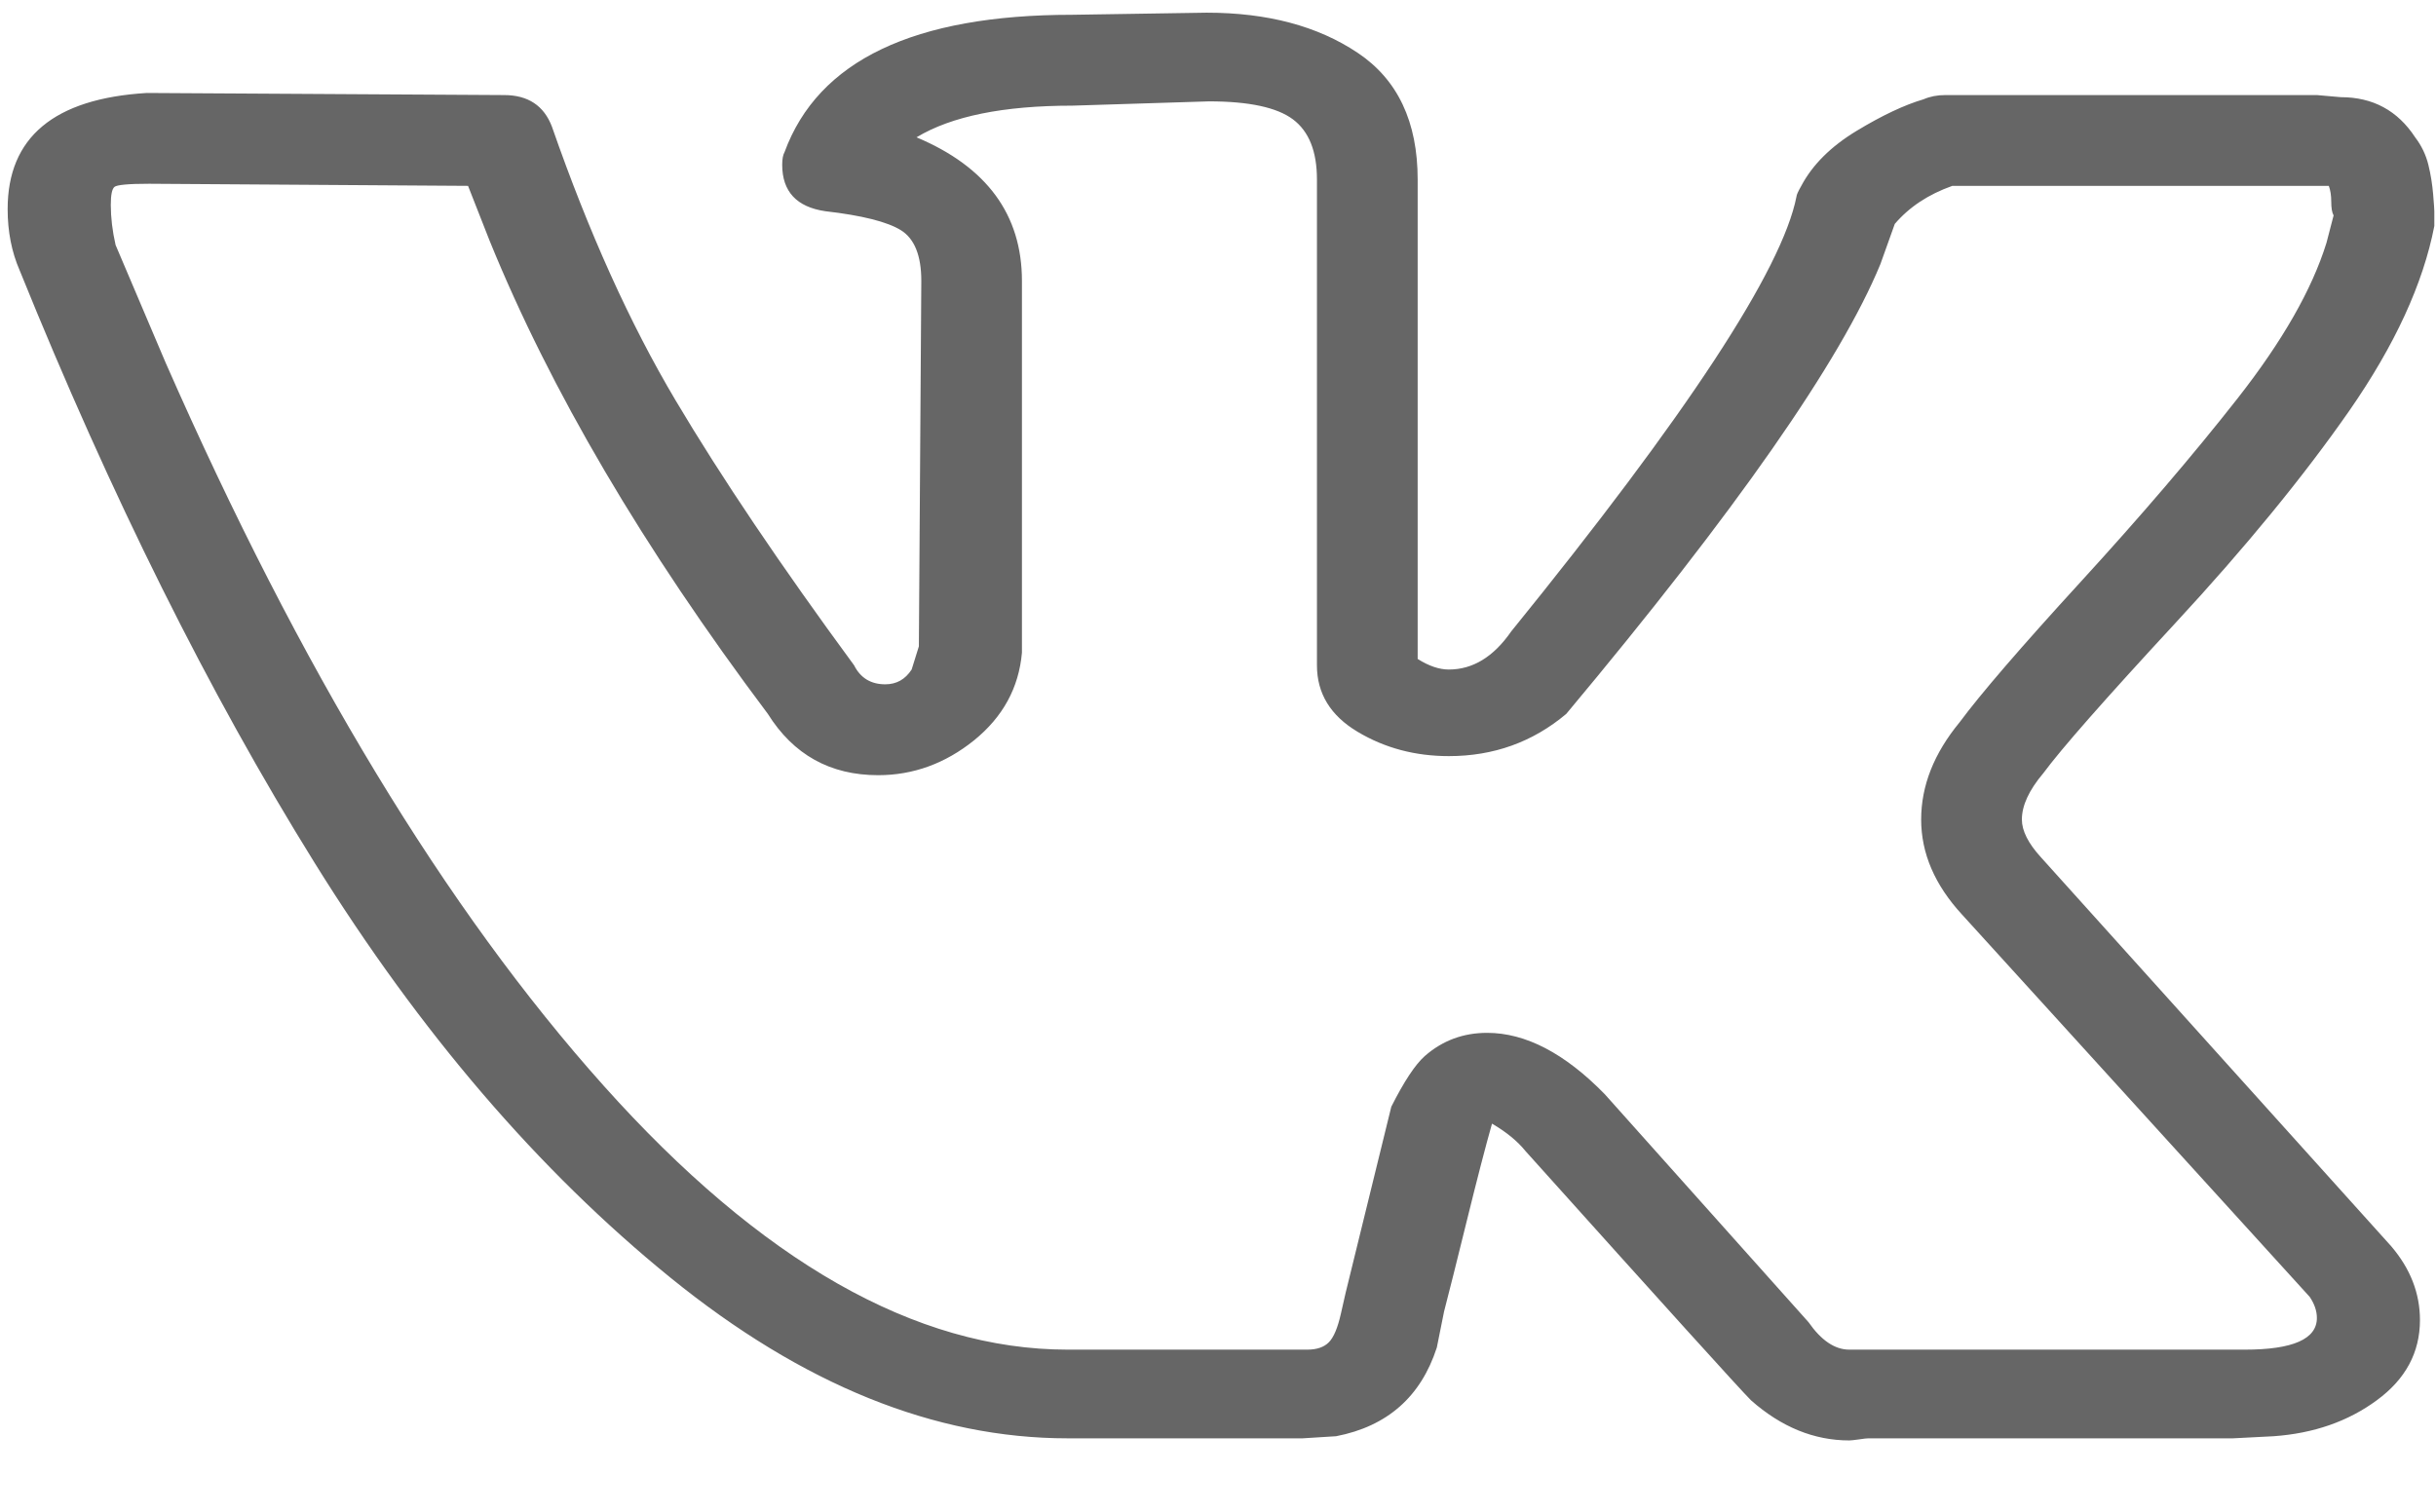
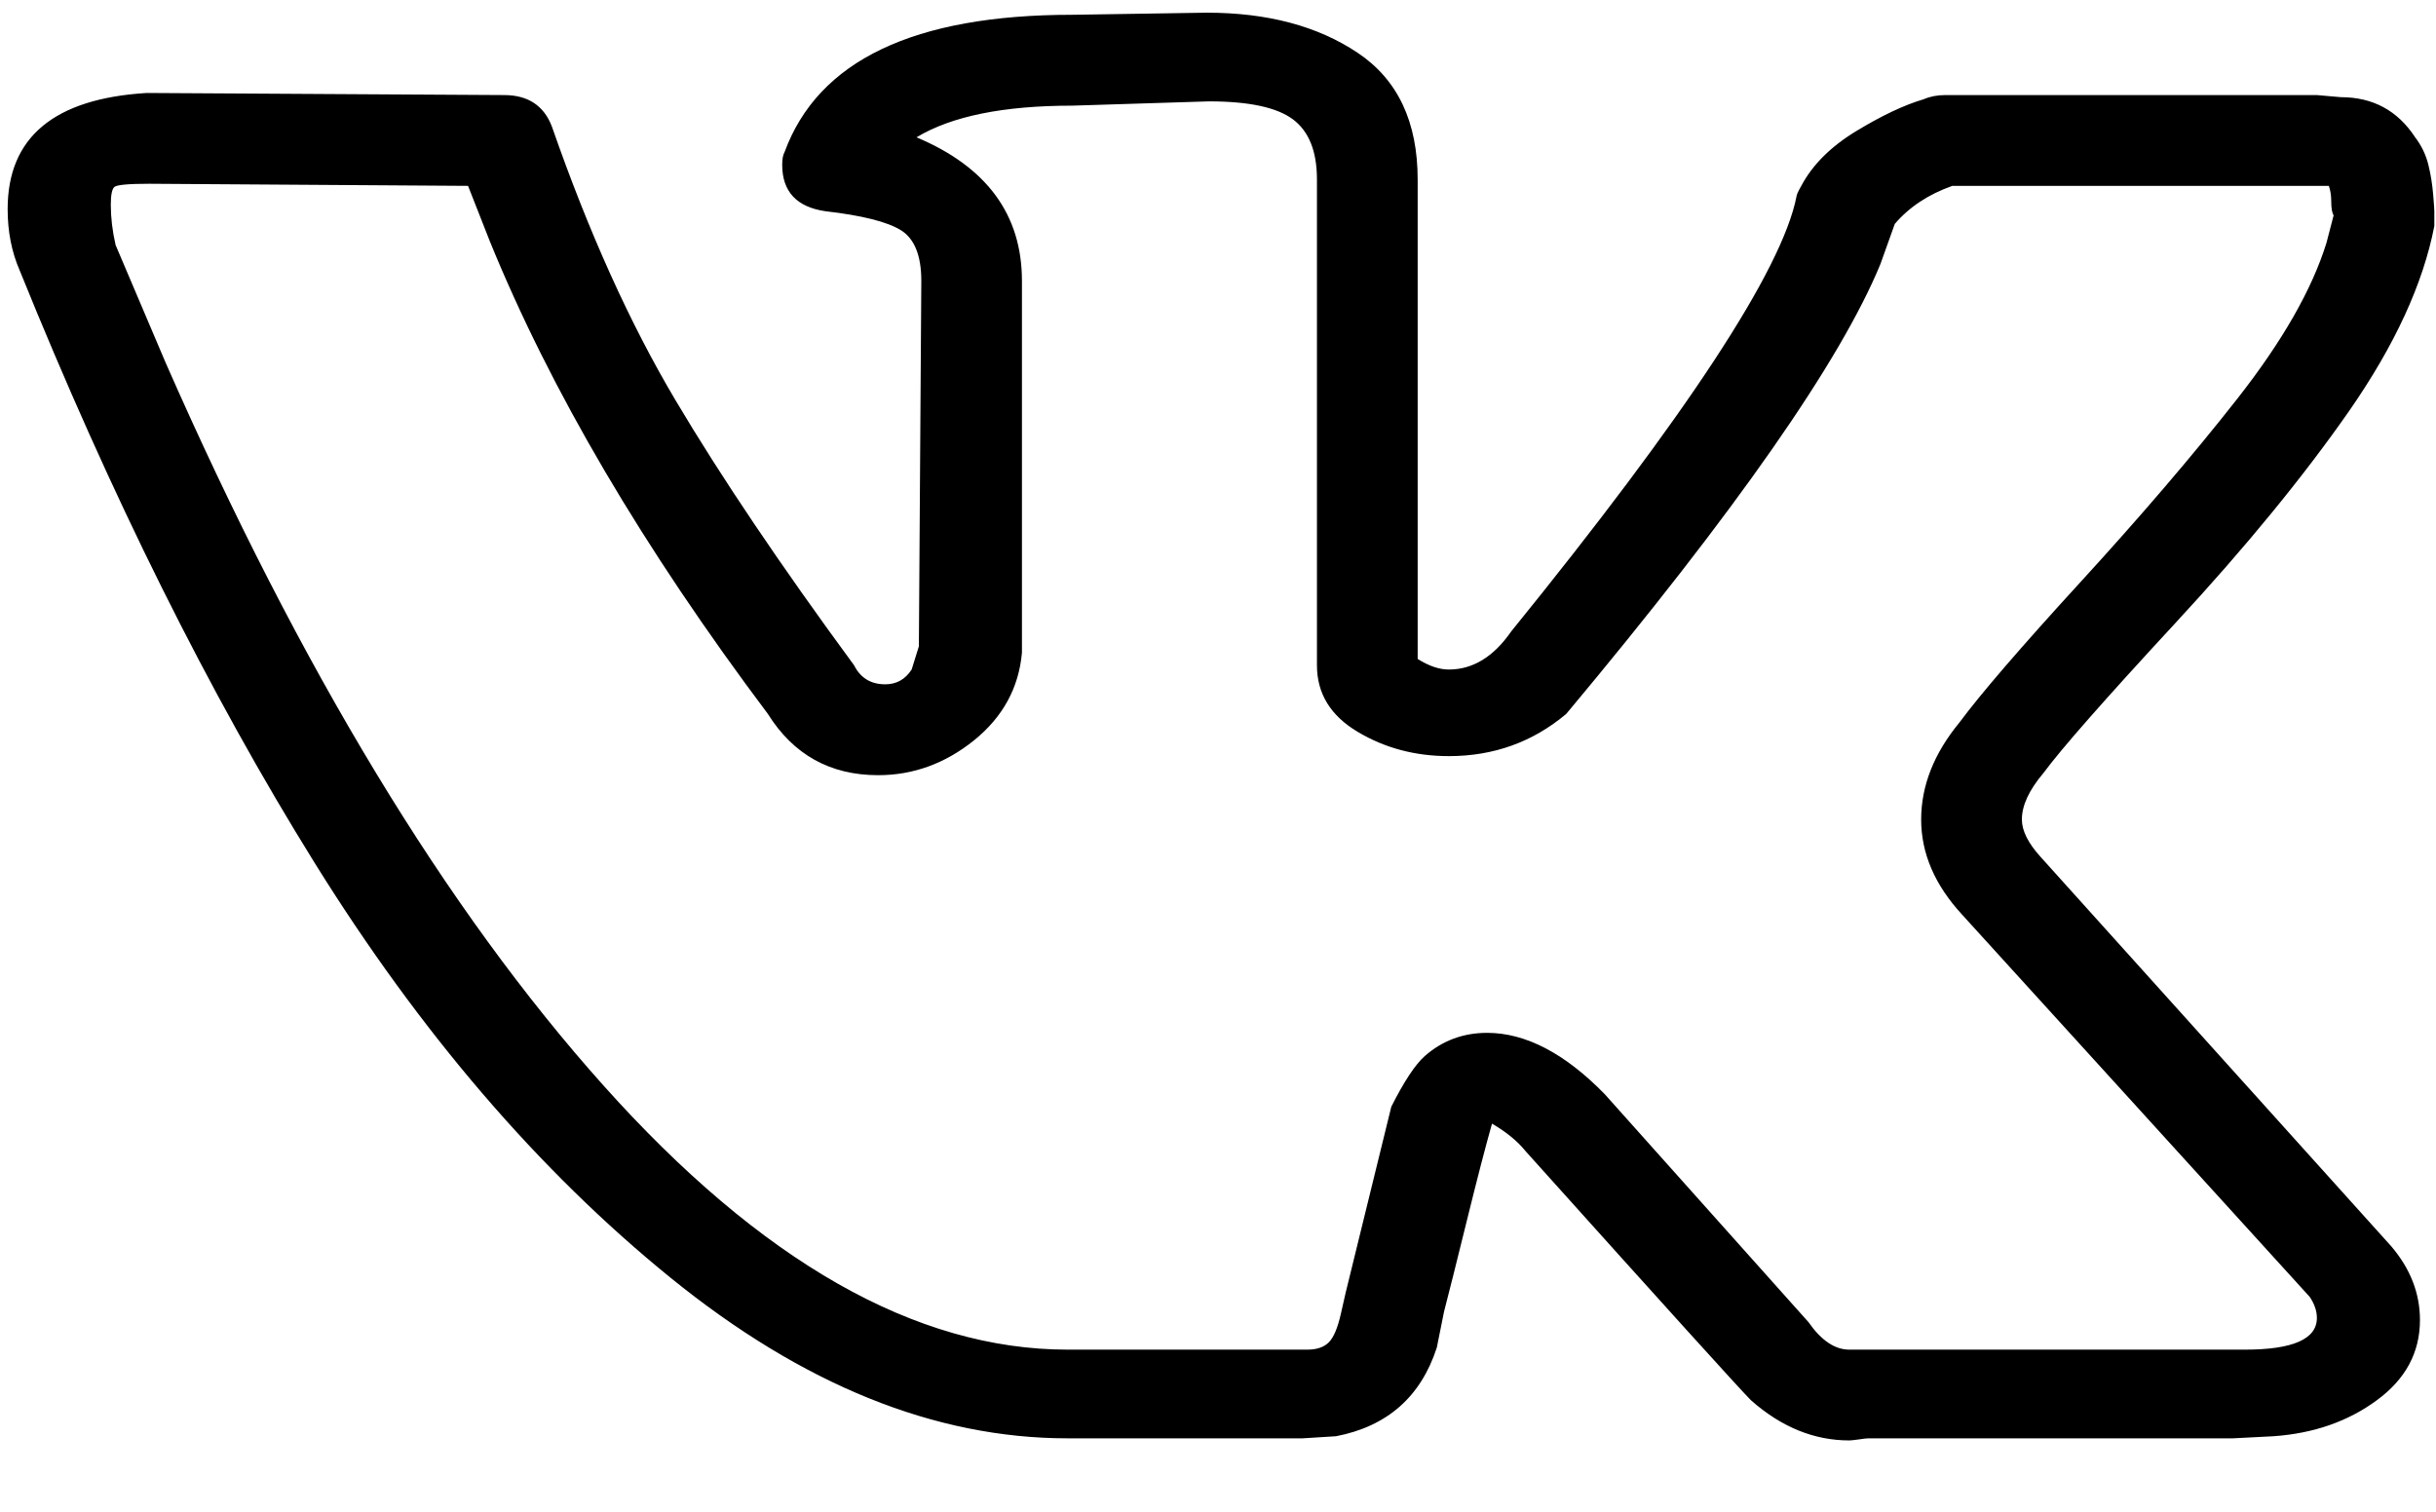
<svg xmlns="http://www.w3.org/2000/svg" width="29" height="18" viewBox="0 0 29 18" fill="none">
-   <path d="M0.091 2.49C0.091 1.635 0.643 1.174 1.747 1.107L6.001 1.132C6.286 1.132 6.476 1.258 6.571 1.509C7.009 2.767 7.499 3.852 8.042 4.766C8.584 5.679 9.293 6.731 10.168 7.922C10.244 8.073 10.368 8.148 10.539 8.148C10.673 8.148 10.777 8.089 10.853 7.972L10.939 7.696L10.968 3.345C10.968 3.043 10.887 2.842 10.725 2.741C10.563 2.641 10.263 2.565 9.826 2.515C9.483 2.465 9.312 2.28 9.312 1.962C9.312 1.895 9.321 1.844 9.34 1.811C9.74 0.721 10.882 0.176 12.766 0.176L14.365 0.151C15.088 0.151 15.687 0.31 16.163 0.629C16.639 0.947 16.877 1.45 16.877 2.138V7.846C17.01 7.93 17.134 7.972 17.248 7.972C17.533 7.972 17.781 7.821 17.99 7.519C20.083 4.938 21.216 3.211 21.387 2.339C21.387 2.322 21.406 2.28 21.444 2.213C21.577 1.962 21.796 1.744 22.101 1.559C22.405 1.375 22.672 1.249 22.9 1.182C22.976 1.149 23.062 1.132 23.157 1.132H27.582L27.867 1.157C28.248 1.157 28.543 1.316 28.752 1.635C28.828 1.735 28.88 1.844 28.909 1.962C28.938 2.079 28.956 2.196 28.966 2.314C28.976 2.431 28.98 2.498 28.98 2.515V2.691C28.847 3.378 28.509 4.112 27.967 4.892C27.424 5.671 26.735 6.514 25.897 7.419C25.06 8.324 24.537 8.919 24.327 9.204C24.156 9.406 24.07 9.59 24.07 9.758C24.07 9.892 24.146 10.043 24.299 10.21L28.466 14.838C28.695 15.106 28.809 15.399 28.809 15.718C28.809 16.103 28.638 16.422 28.295 16.673C27.953 16.925 27.544 17.067 27.068 17.101L26.582 17.126H22.243C22.224 17.126 22.186 17.13 22.129 17.139C22.072 17.147 22.034 17.151 22.015 17.151C21.596 17.151 21.206 16.992 20.845 16.673C20.711 16.539 19.817 15.55 18.161 13.706C18.066 13.588 17.933 13.479 17.762 13.379C17.686 13.647 17.586 14.033 17.462 14.536C17.338 15.039 17.248 15.399 17.191 15.617L17.105 16.045C16.915 16.631 16.515 16.983 15.906 17.101L15.507 17.126H12.709C11.129 17.126 9.555 16.489 7.984 15.215C6.414 13.941 5.001 12.293 3.745 10.273C2.489 8.253 1.319 5.902 0.234 3.219C0.139 3.001 0.091 2.758 0.091 2.49ZM17.248 9.003C16.848 9.003 16.486 8.907 16.163 8.714C15.839 8.521 15.678 8.257 15.678 7.922V2.138C15.678 1.802 15.583 1.564 15.392 1.421C15.202 1.279 14.869 1.207 14.393 1.207L12.766 1.258C11.948 1.258 11.329 1.383 10.911 1.635C11.748 1.987 12.166 2.557 12.166 3.345V7.771C12.129 8.19 11.938 8.538 11.596 8.815C11.253 9.091 10.872 9.23 10.454 9.23C9.883 9.23 9.445 8.986 9.141 8.5C7.656 6.522 6.552 4.644 5.829 2.867L5.572 2.213L1.776 2.188C1.528 2.188 1.39 2.201 1.362 2.226C1.333 2.251 1.319 2.322 1.319 2.44C1.319 2.59 1.338 2.75 1.376 2.917L1.975 4.326C3.574 7.964 5.311 10.831 7.185 12.926C9.06 15.022 10.901 16.07 12.709 16.07H15.563C15.678 16.07 15.763 16.04 15.82 15.982C15.878 15.923 15.925 15.81 15.963 15.642L16.02 15.391L16.563 13.178C16.715 12.876 16.848 12.675 16.962 12.574C17.172 12.39 17.419 12.298 17.704 12.298C18.161 12.298 18.628 12.541 19.103 13.027L21.53 15.743C21.682 15.961 21.844 16.07 22.015 16.07H26.725C27.296 16.07 27.582 15.944 27.582 15.693C27.582 15.609 27.553 15.525 27.496 15.441L23.357 10.889C23.033 10.537 22.871 10.16 22.871 9.758C22.871 9.355 23.024 8.97 23.328 8.601C23.576 8.266 24.056 7.708 24.77 6.928C25.483 6.149 26.107 5.42 26.64 4.741C27.172 4.062 27.524 3.446 27.696 2.892L27.781 2.565C27.762 2.532 27.753 2.477 27.753 2.402C27.753 2.326 27.743 2.264 27.724 2.213H23.242C22.957 2.314 22.729 2.465 22.557 2.666L22.386 3.144C21.91 4.301 20.664 6.086 18.646 8.5C18.247 8.836 17.781 9.003 17.248 9.003Z" fill="#666666" />
+   <path d="M0.091 2.49C0.091 1.635 0.643 1.174 1.747 1.107L6.001 1.132C6.286 1.132 6.476 1.258 6.571 1.509C7.009 2.767 7.499 3.852 8.042 4.766C8.584 5.679 9.293 6.731 10.168 7.922C10.244 8.073 10.368 8.148 10.539 8.148C10.673 8.148 10.777 8.089 10.853 7.972L10.939 7.696L10.968 3.345C10.968 3.043 10.887 2.842 10.725 2.741C10.563 2.641 10.263 2.565 9.826 2.515C9.483 2.465 9.312 2.28 9.312 1.962C9.312 1.895 9.321 1.844 9.34 1.811C9.74 0.721 10.882 0.176 12.766 0.176L14.365 0.151C15.088 0.151 15.687 0.31 16.163 0.629C16.639 0.947 16.877 1.45 16.877 2.138V7.846C17.01 7.93 17.134 7.972 17.248 7.972C17.533 7.972 17.781 7.821 17.99 7.519C20.083 4.938 21.216 3.211 21.387 2.339C21.387 2.322 21.406 2.28 21.444 2.213C21.577 1.962 21.796 1.744 22.101 1.559C22.405 1.375 22.672 1.249 22.9 1.182C22.976 1.149 23.062 1.132 23.157 1.132H27.582L27.867 1.157C28.248 1.157 28.543 1.316 28.752 1.635C28.828 1.735 28.88 1.844 28.909 1.962C28.938 2.079 28.956 2.196 28.966 2.314C28.976 2.431 28.98 2.498 28.98 2.515V2.691C28.847 3.378 28.509 4.112 27.967 4.892C27.424 5.671 26.735 6.514 25.897 7.419C25.06 8.324 24.537 8.919 24.327 9.204C24.156 9.406 24.07 9.59 24.07 9.758C24.07 9.892 24.146 10.043 24.299 10.21L28.466 14.838C28.695 15.106 28.809 15.399 28.809 15.718C28.809 16.103 28.638 16.422 28.295 16.673C27.953 16.925 27.544 17.067 27.068 17.101L26.582 17.126H22.243C22.224 17.126 22.186 17.13 22.129 17.139C22.072 17.147 22.034 17.151 22.015 17.151C21.596 17.151 21.206 16.992 20.845 16.673C20.711 16.539 19.817 15.55 18.161 13.706C18.066 13.588 17.933 13.479 17.762 13.379C17.686 13.647 17.586 14.033 17.462 14.536C17.338 15.039 17.248 15.399 17.191 15.617L17.105 16.045C16.915 16.631 16.515 16.983 15.906 17.101L15.507 17.126H12.709C11.129 17.126 9.555 16.489 7.984 15.215C6.414 13.941 5.001 12.293 3.745 10.273C2.489 8.253 1.319 5.902 0.234 3.219C0.139 3.001 0.091 2.758 0.091 2.49ZM17.248 9.003C16.848 9.003 16.486 8.907 16.163 8.714C15.839 8.521 15.678 8.257 15.678 7.922V2.138C15.678 1.802 15.583 1.564 15.392 1.421C15.202 1.279 14.869 1.207 14.393 1.207L12.766 1.258C11.948 1.258 11.329 1.383 10.911 1.635C11.748 1.987 12.166 2.557 12.166 3.345V7.771C12.129 8.19 11.938 8.538 11.596 8.815C11.253 9.091 10.872 9.23 10.454 9.23C9.883 9.23 9.445 8.986 9.141 8.5C7.656 6.522 6.552 4.644 5.829 2.867L5.572 2.213L1.776 2.188C1.528 2.188 1.39 2.201 1.362 2.226C1.333 2.251 1.319 2.322 1.319 2.44C1.319 2.59 1.338 2.75 1.376 2.917L1.975 4.326C3.574 7.964 5.311 10.831 7.185 12.926C9.06 15.022 10.901 16.07 12.709 16.07H15.563C15.678 16.07 15.763 16.04 15.82 15.982C15.878 15.923 15.925 15.81 15.963 15.642L16.02 15.391L16.563 13.178C16.715 12.876 16.848 12.675 16.962 12.574C17.172 12.39 17.419 12.298 17.704 12.298C18.161 12.298 18.628 12.541 19.103 13.027L21.53 15.743C21.682 15.961 21.844 16.07 22.015 16.07H26.725C27.296 16.07 27.582 15.944 27.582 15.693C27.582 15.609 27.553 15.525 27.496 15.441L23.357 10.889C23.033 10.537 22.871 10.16 22.871 9.758C22.871 9.355 23.024 8.97 23.328 8.601C23.576 8.266 24.056 7.708 24.77 6.928C25.483 6.149 26.107 5.42 26.64 4.741C27.172 4.062 27.524 3.446 27.696 2.892L27.781 2.565C27.762 2.532 27.753 2.477 27.753 2.402C27.753 2.326 27.743 2.264 27.724 2.213H23.242C22.957 2.314 22.729 2.465 22.557 2.666L22.386 3.144C21.91 4.301 20.664 6.086 18.646 8.5C18.247 8.836 17.781 9.003 17.248 9.003Z" fill="currentColor" />
</svg>
